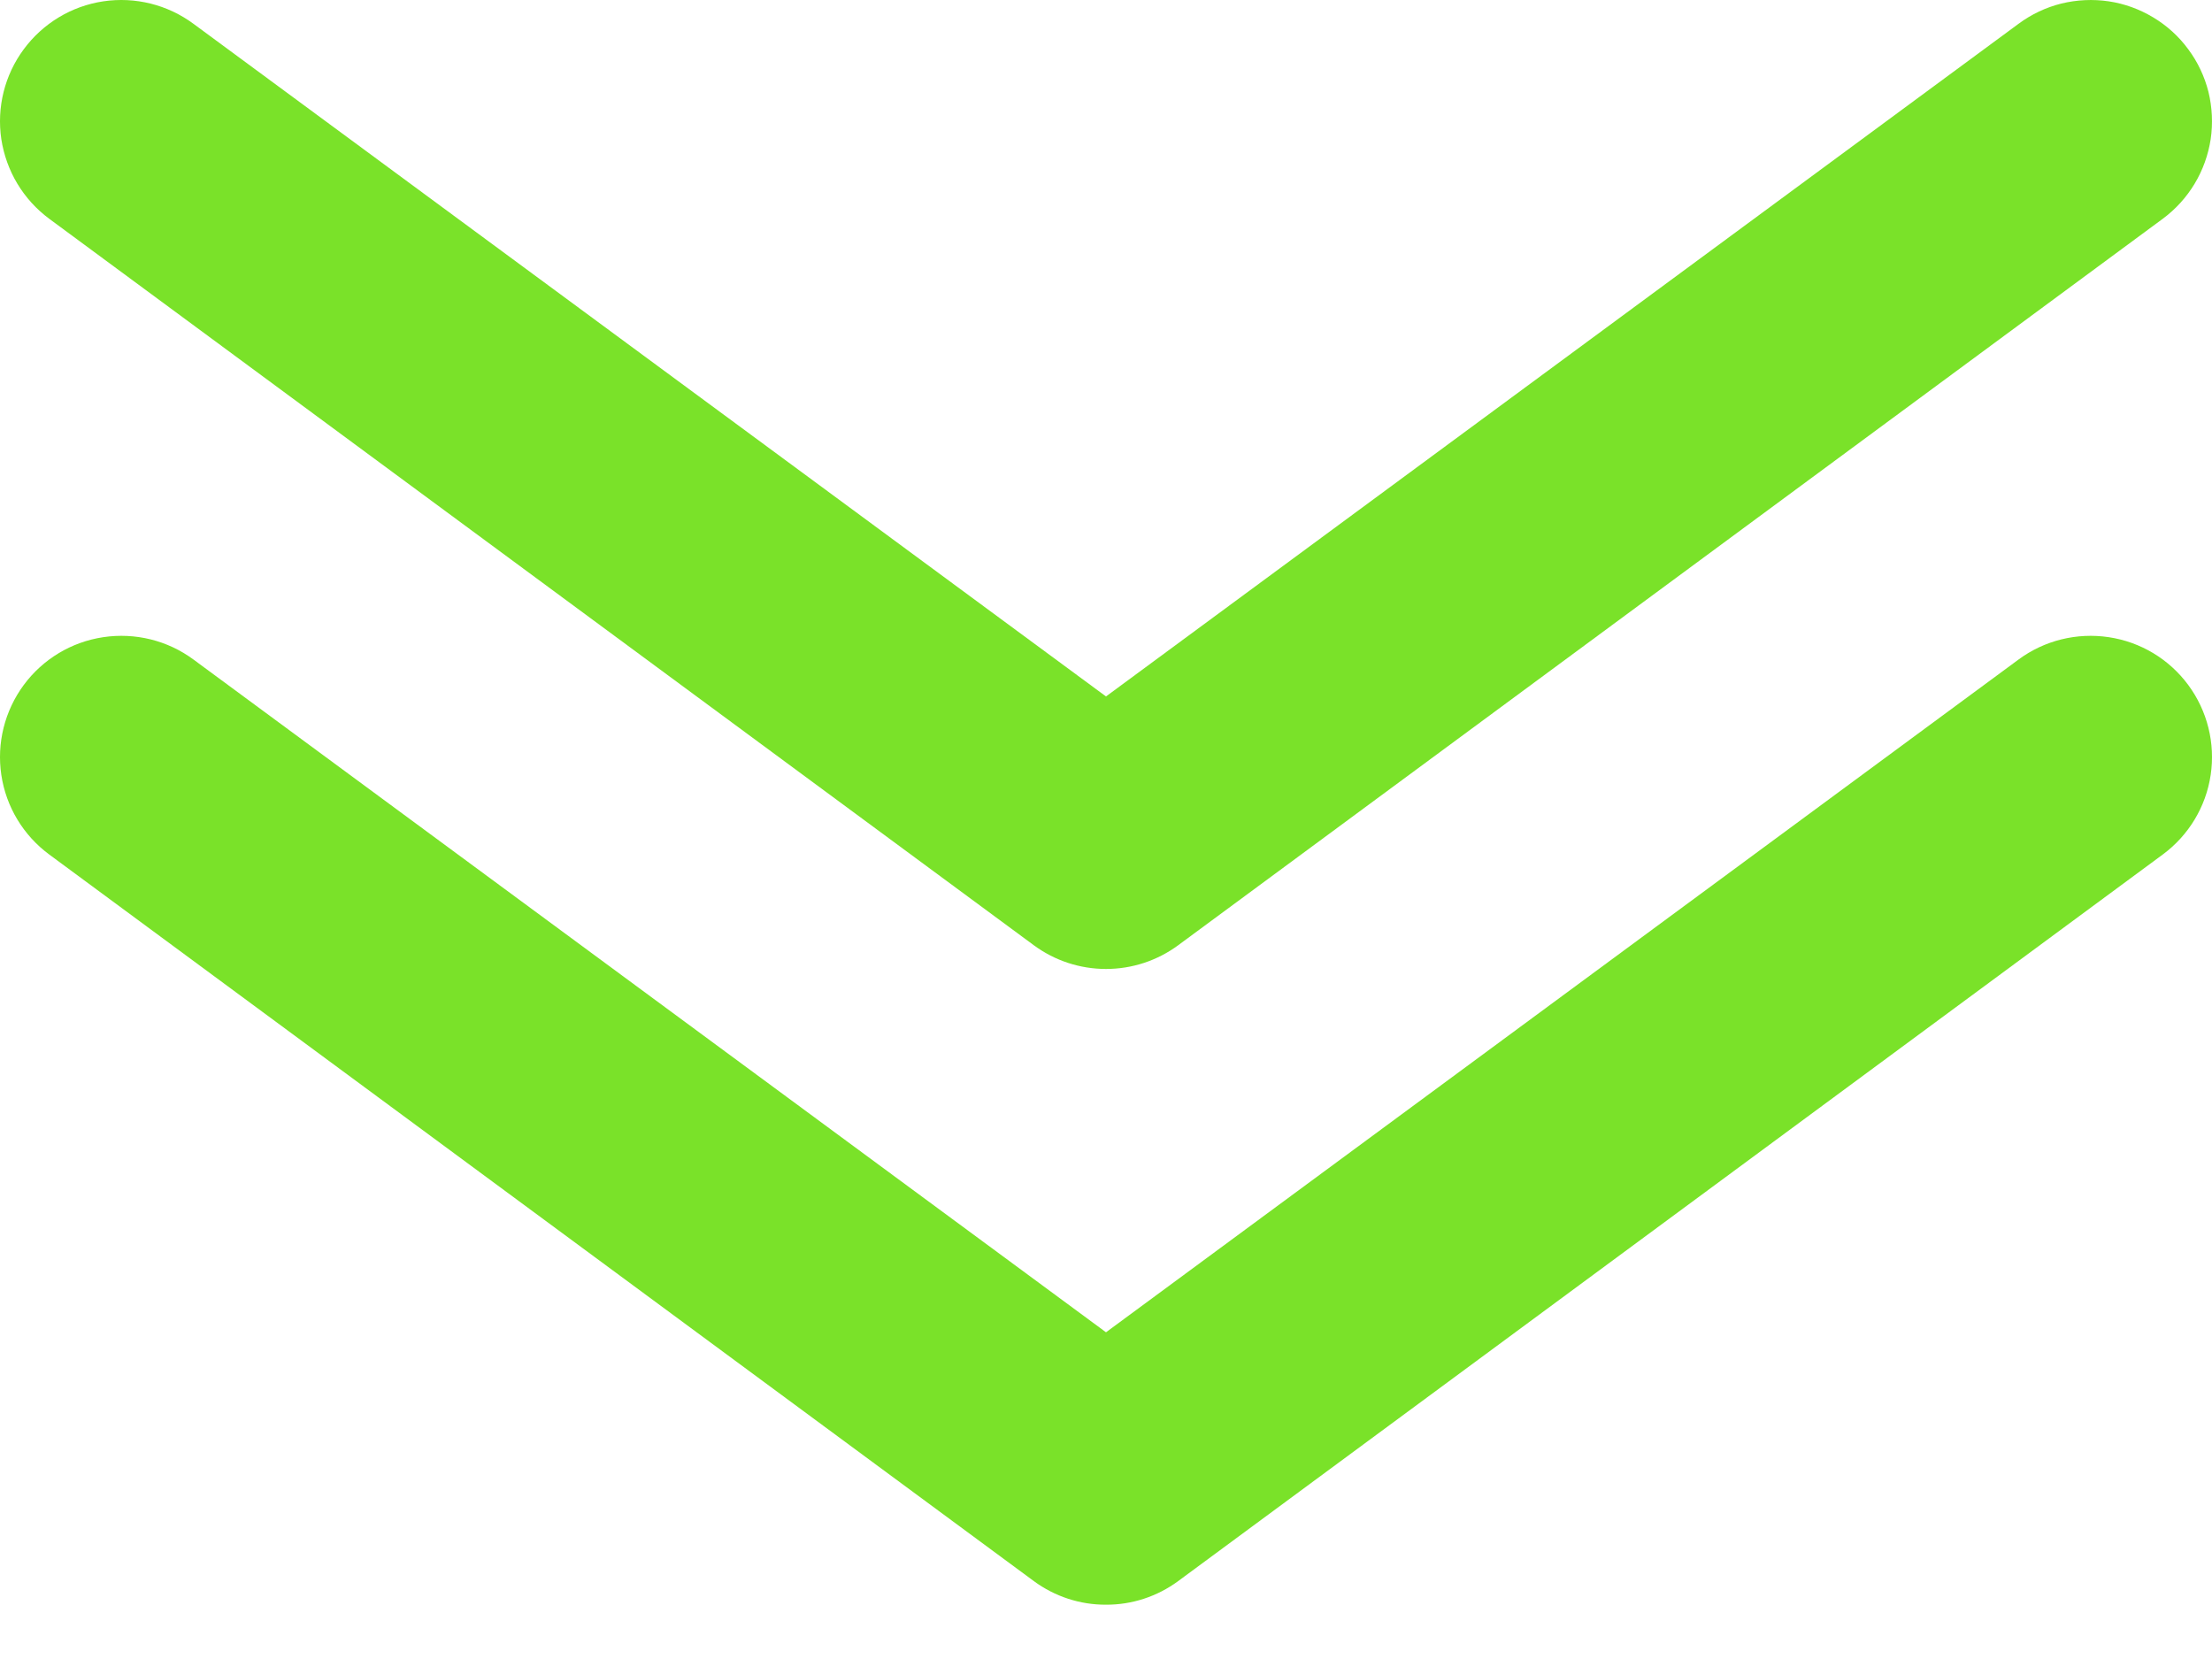
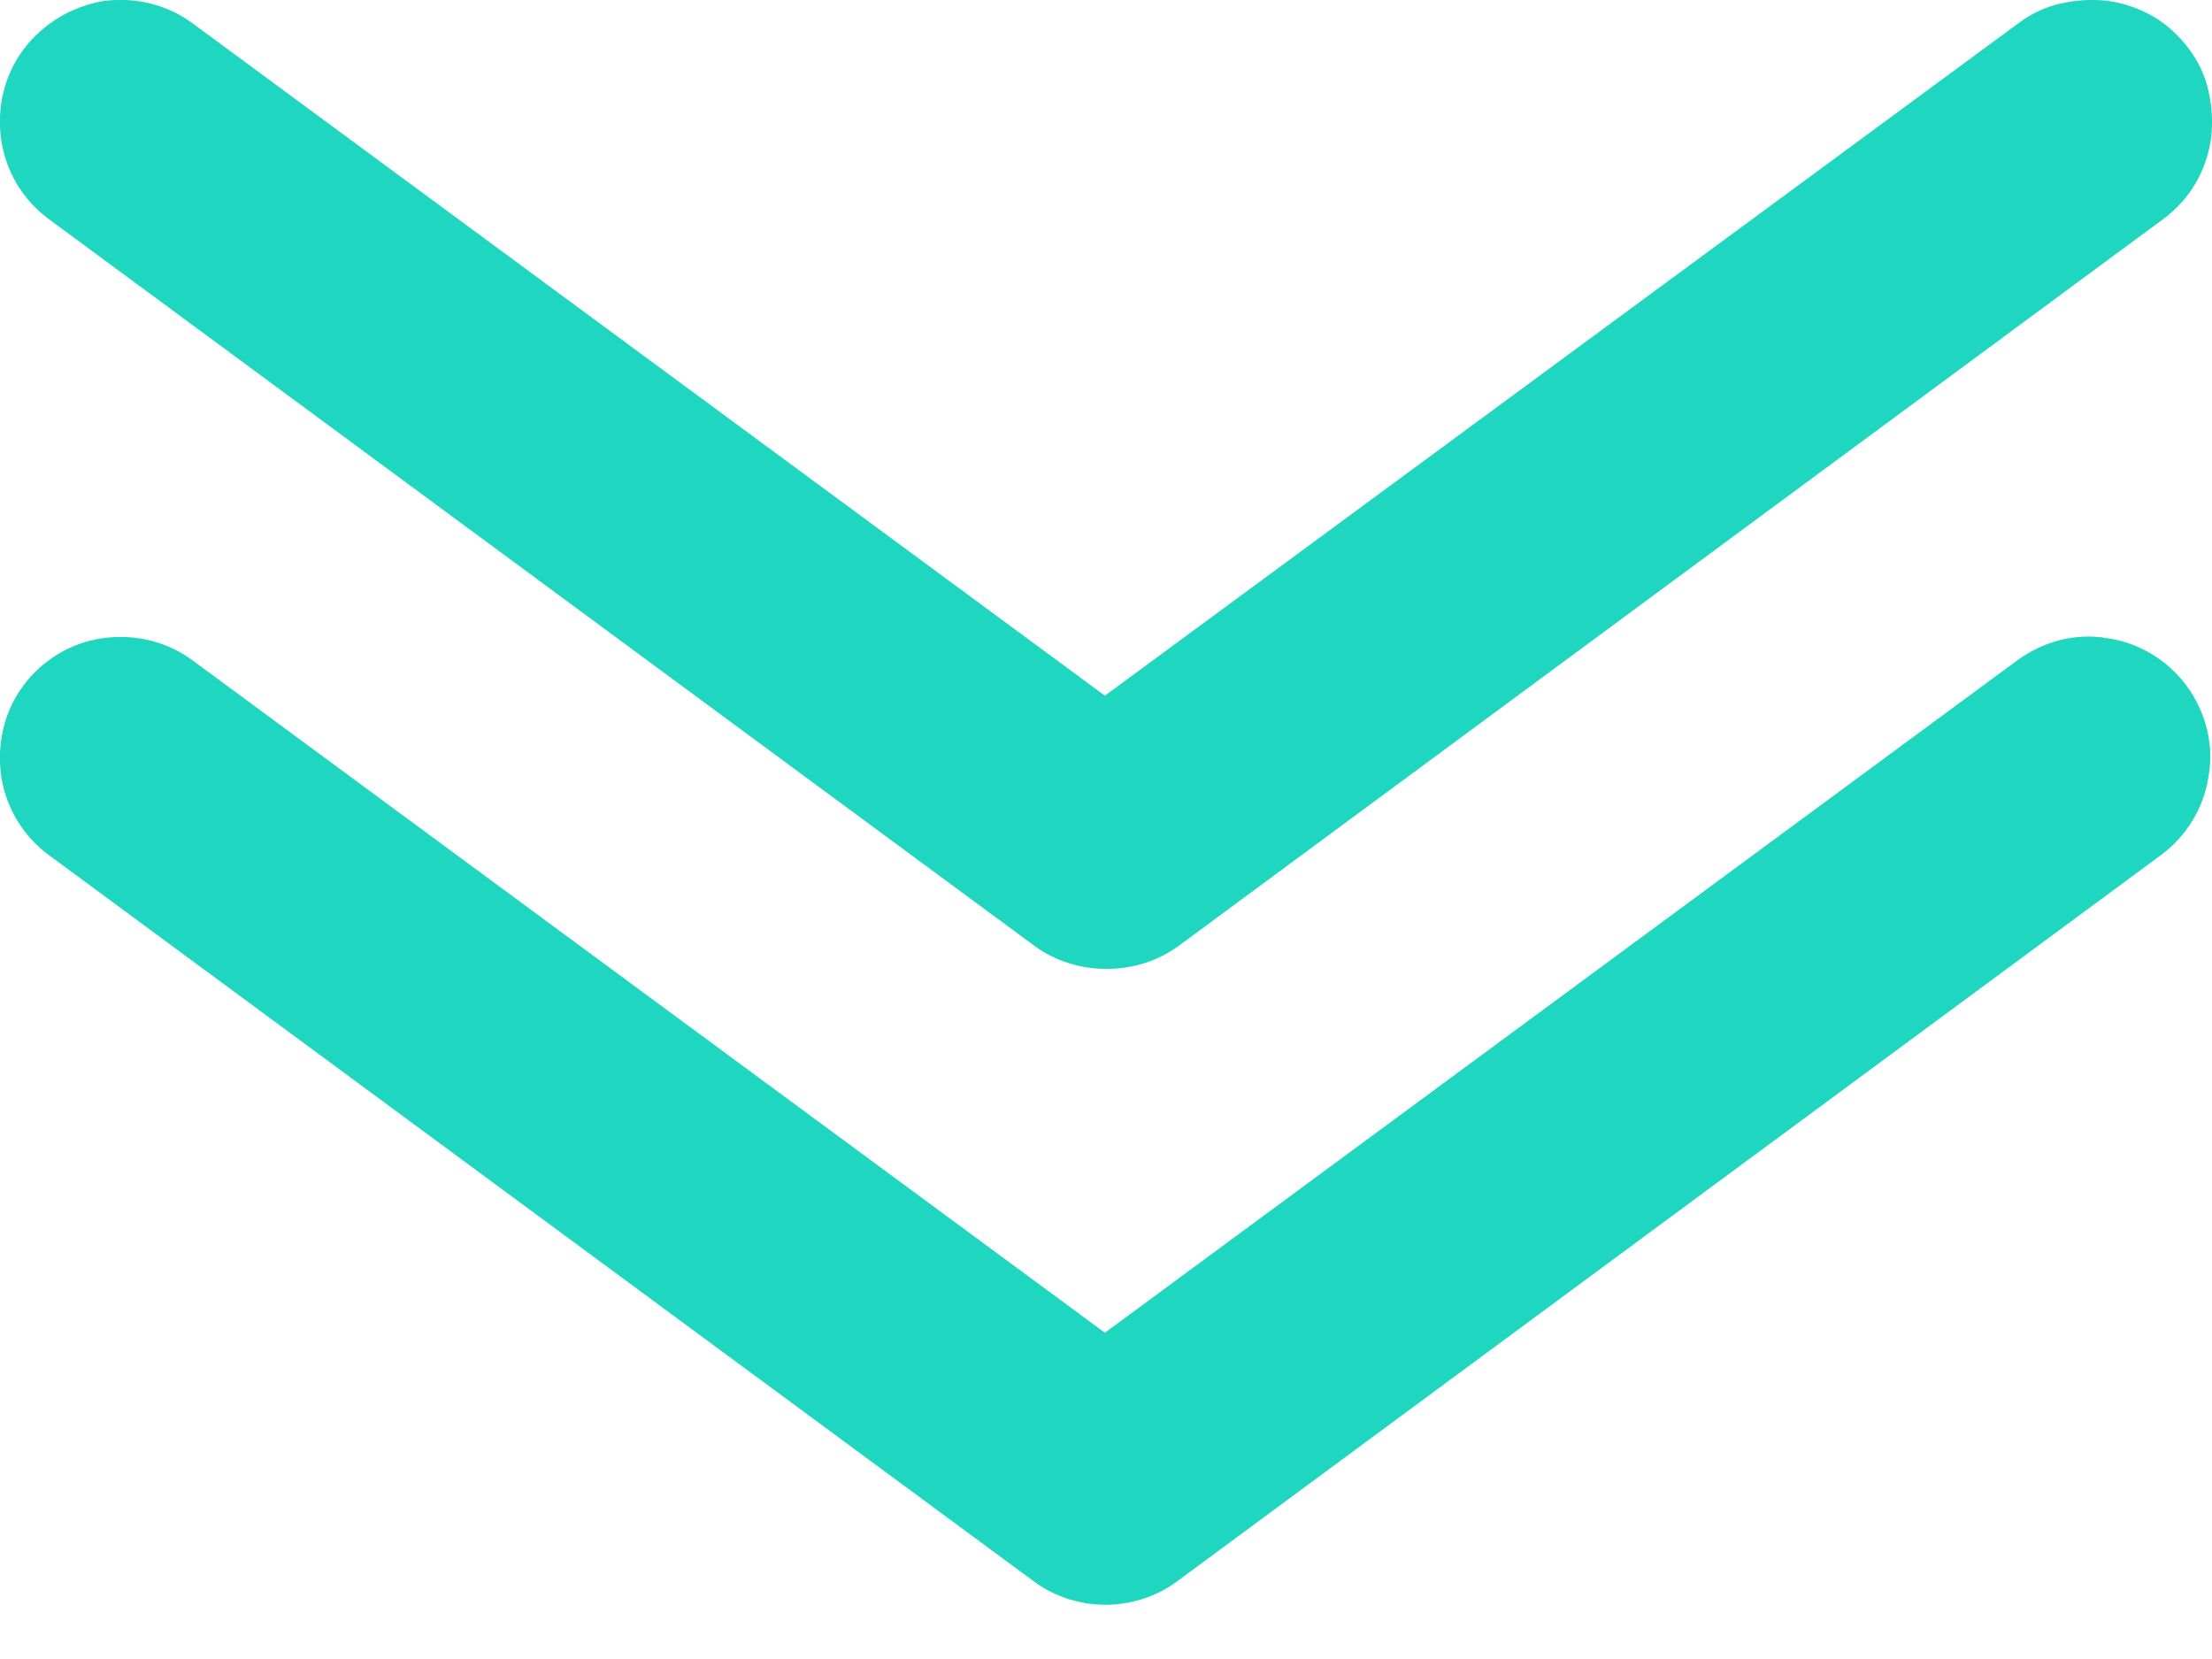
- <svg xmlns="http://www.w3.org/2000/svg" width="20" height="15" viewBox="0 0 20 15" fill="none">
-   <path d="M10 8.761C9.765 8.761 9.537 8.686 9.348 8.547L0.445 1.978C0.329 1.892 0.231 1.784 0.157 1.661C0.083 1.538 0.034 1.401 0.012 1.259C-0.031 0.971 0.042 0.678 0.215 0.445C0.388 0.211 0.646 0.055 0.934 0.012C1.222 -0.031 1.515 0.042 1.749 0.215L10 6.297L18.251 0.215C18.367 0.129 18.498 0.067 18.638 0.032C18.778 -0.002 18.923 -0.009 19.066 0.012C19.208 0.033 19.345 0.083 19.468 0.157C19.592 0.231 19.7 0.329 19.785 0.445C19.871 0.56 19.933 0.692 19.968 0.831C20.002 0.971 20.009 1.116 19.988 1.259C19.966 1.401 19.917 1.538 19.843 1.661C19.769 1.784 19.671 1.892 19.555 1.978L10.652 8.547C10.463 8.686 10.235 8.761 10 8.761Z" fill="#7AE229" />
-   <path d="M10 14.509C9.765 14.51 9.537 14.435 9.348 14.296L0.445 7.726C0.211 7.553 0.055 7.295 0.012 7.007C-0.031 6.72 0.042 6.427 0.215 6.193C0.388 5.959 0.646 5.804 0.934 5.761C1.222 5.718 1.515 5.79 1.749 5.963L10 12.046L18.251 5.963C18.485 5.79 18.778 5.718 19.066 5.761C19.354 5.804 19.612 5.959 19.785 6.193C19.958 6.427 20.031 6.72 19.988 7.007C19.945 7.295 19.789 7.553 19.555 7.726L10.652 14.296C10.463 14.435 10.235 14.51 10 14.509Z" fill="#7AE229" />
+ <svg xmlns="http://www.w3.org/2000/svg" id="Ebene_1" version="1.1" viewBox="0 0 20 15">
+   <defs>
+     <style>
+       .st0 {
+         fill: #1fd7c1;
+       }
+     </style>
+   </defs>
+   <path class="st0" d="M10,8.76c-.23,0-.46-.07-.65-.21L.44,1.98c-.12-.09-.21-.19-.29-.32-.07-.12-.12-.26-.14-.4-.04-.29.03-.58.2-.81C.39.21.65.06.93.01c.29-.04.58.03.81.2l8.25,6.08L18.25.21c.12-.09.25-.15.39-.18.14-.03.29-.04.43-.02.14.02.28.07.4.14.12.07.23.17.32.29.09.12.15.25.18.39.03.14.04.28.02.43-.02.14-.07.28-.14.4-.07.12-.17.23-.29.32l-8.9,6.57c-.19.14-.42.21-.65.21Z" />
+   <path class="st0" d="M10,14.51c-.23,0-.46-.07-.65-.21L.44,7.73c-.23-.17-.39-.43-.43-.72-.04-.29.03-.58.2-.81.17-.23.43-.39.72-.43.29-.04.58.03.81.2l8.25,6.08,8.25-6.08c.23-.17.53-.25.81-.2.29.04.55.2.72.43s.25.53.2.81c-.04.29-.2.55-.43.72l-8.9,6.57c-.19.14-.42.21-.65.21Z" />
</svg>
